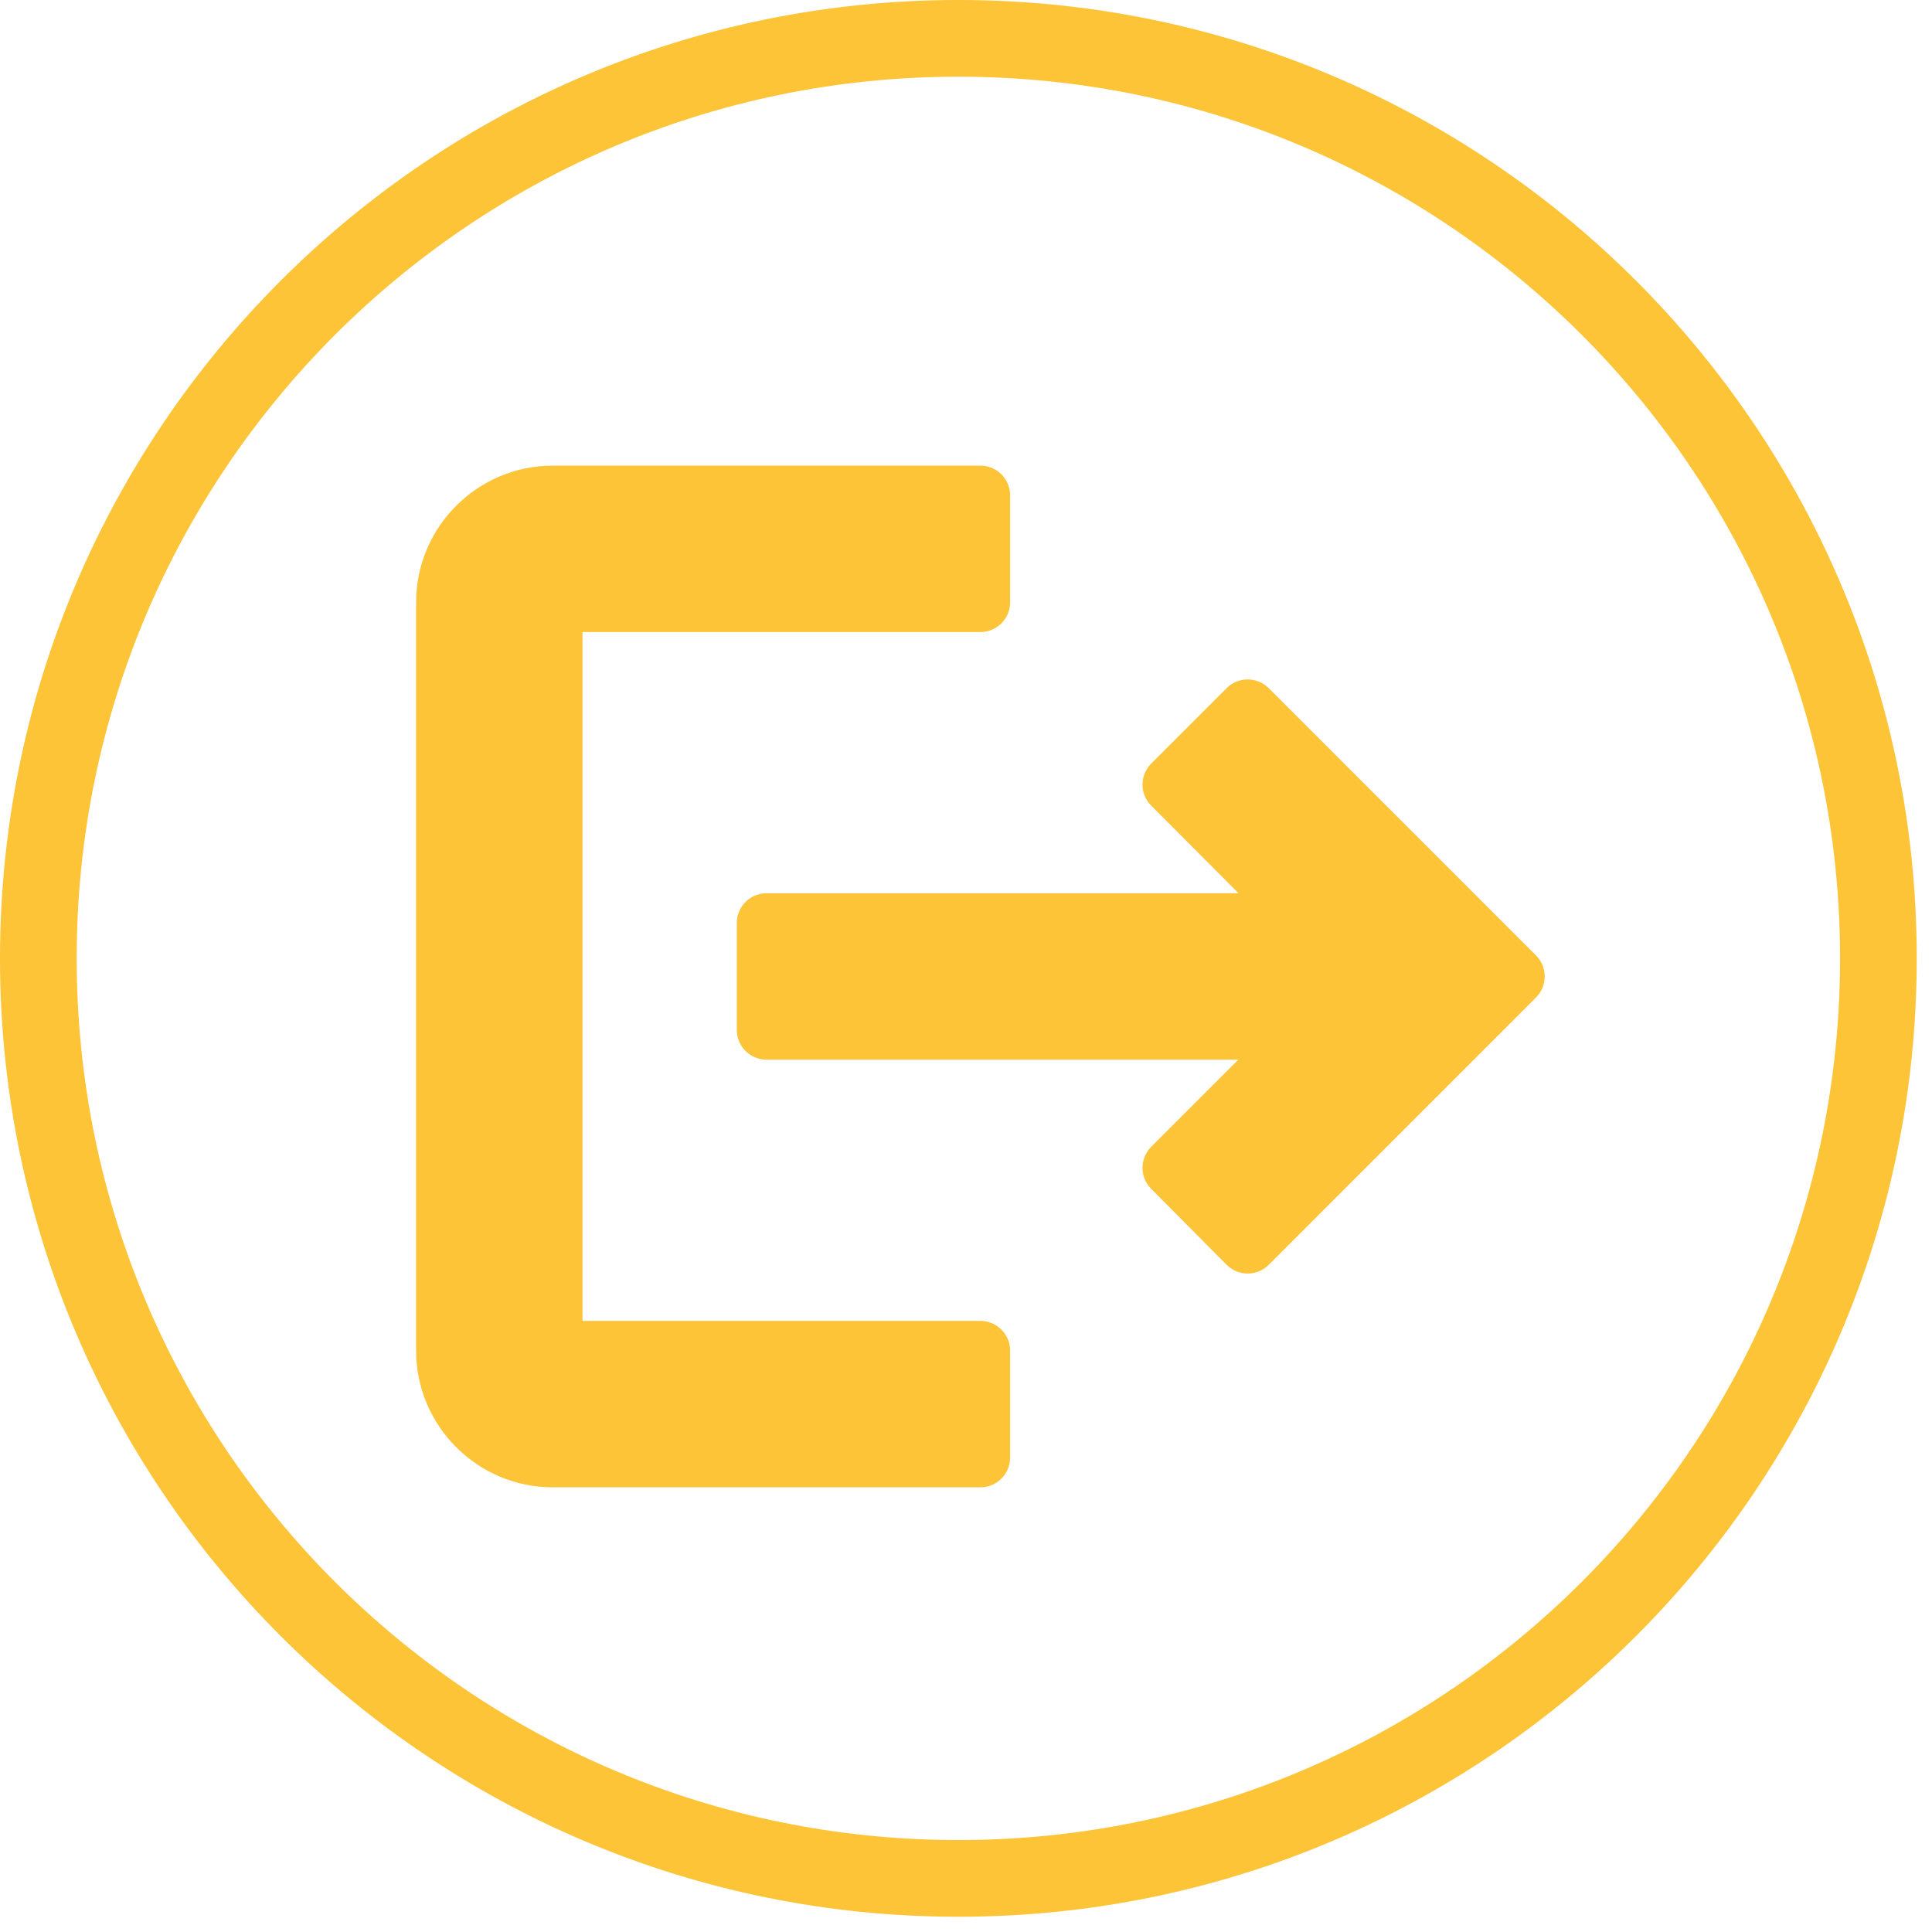
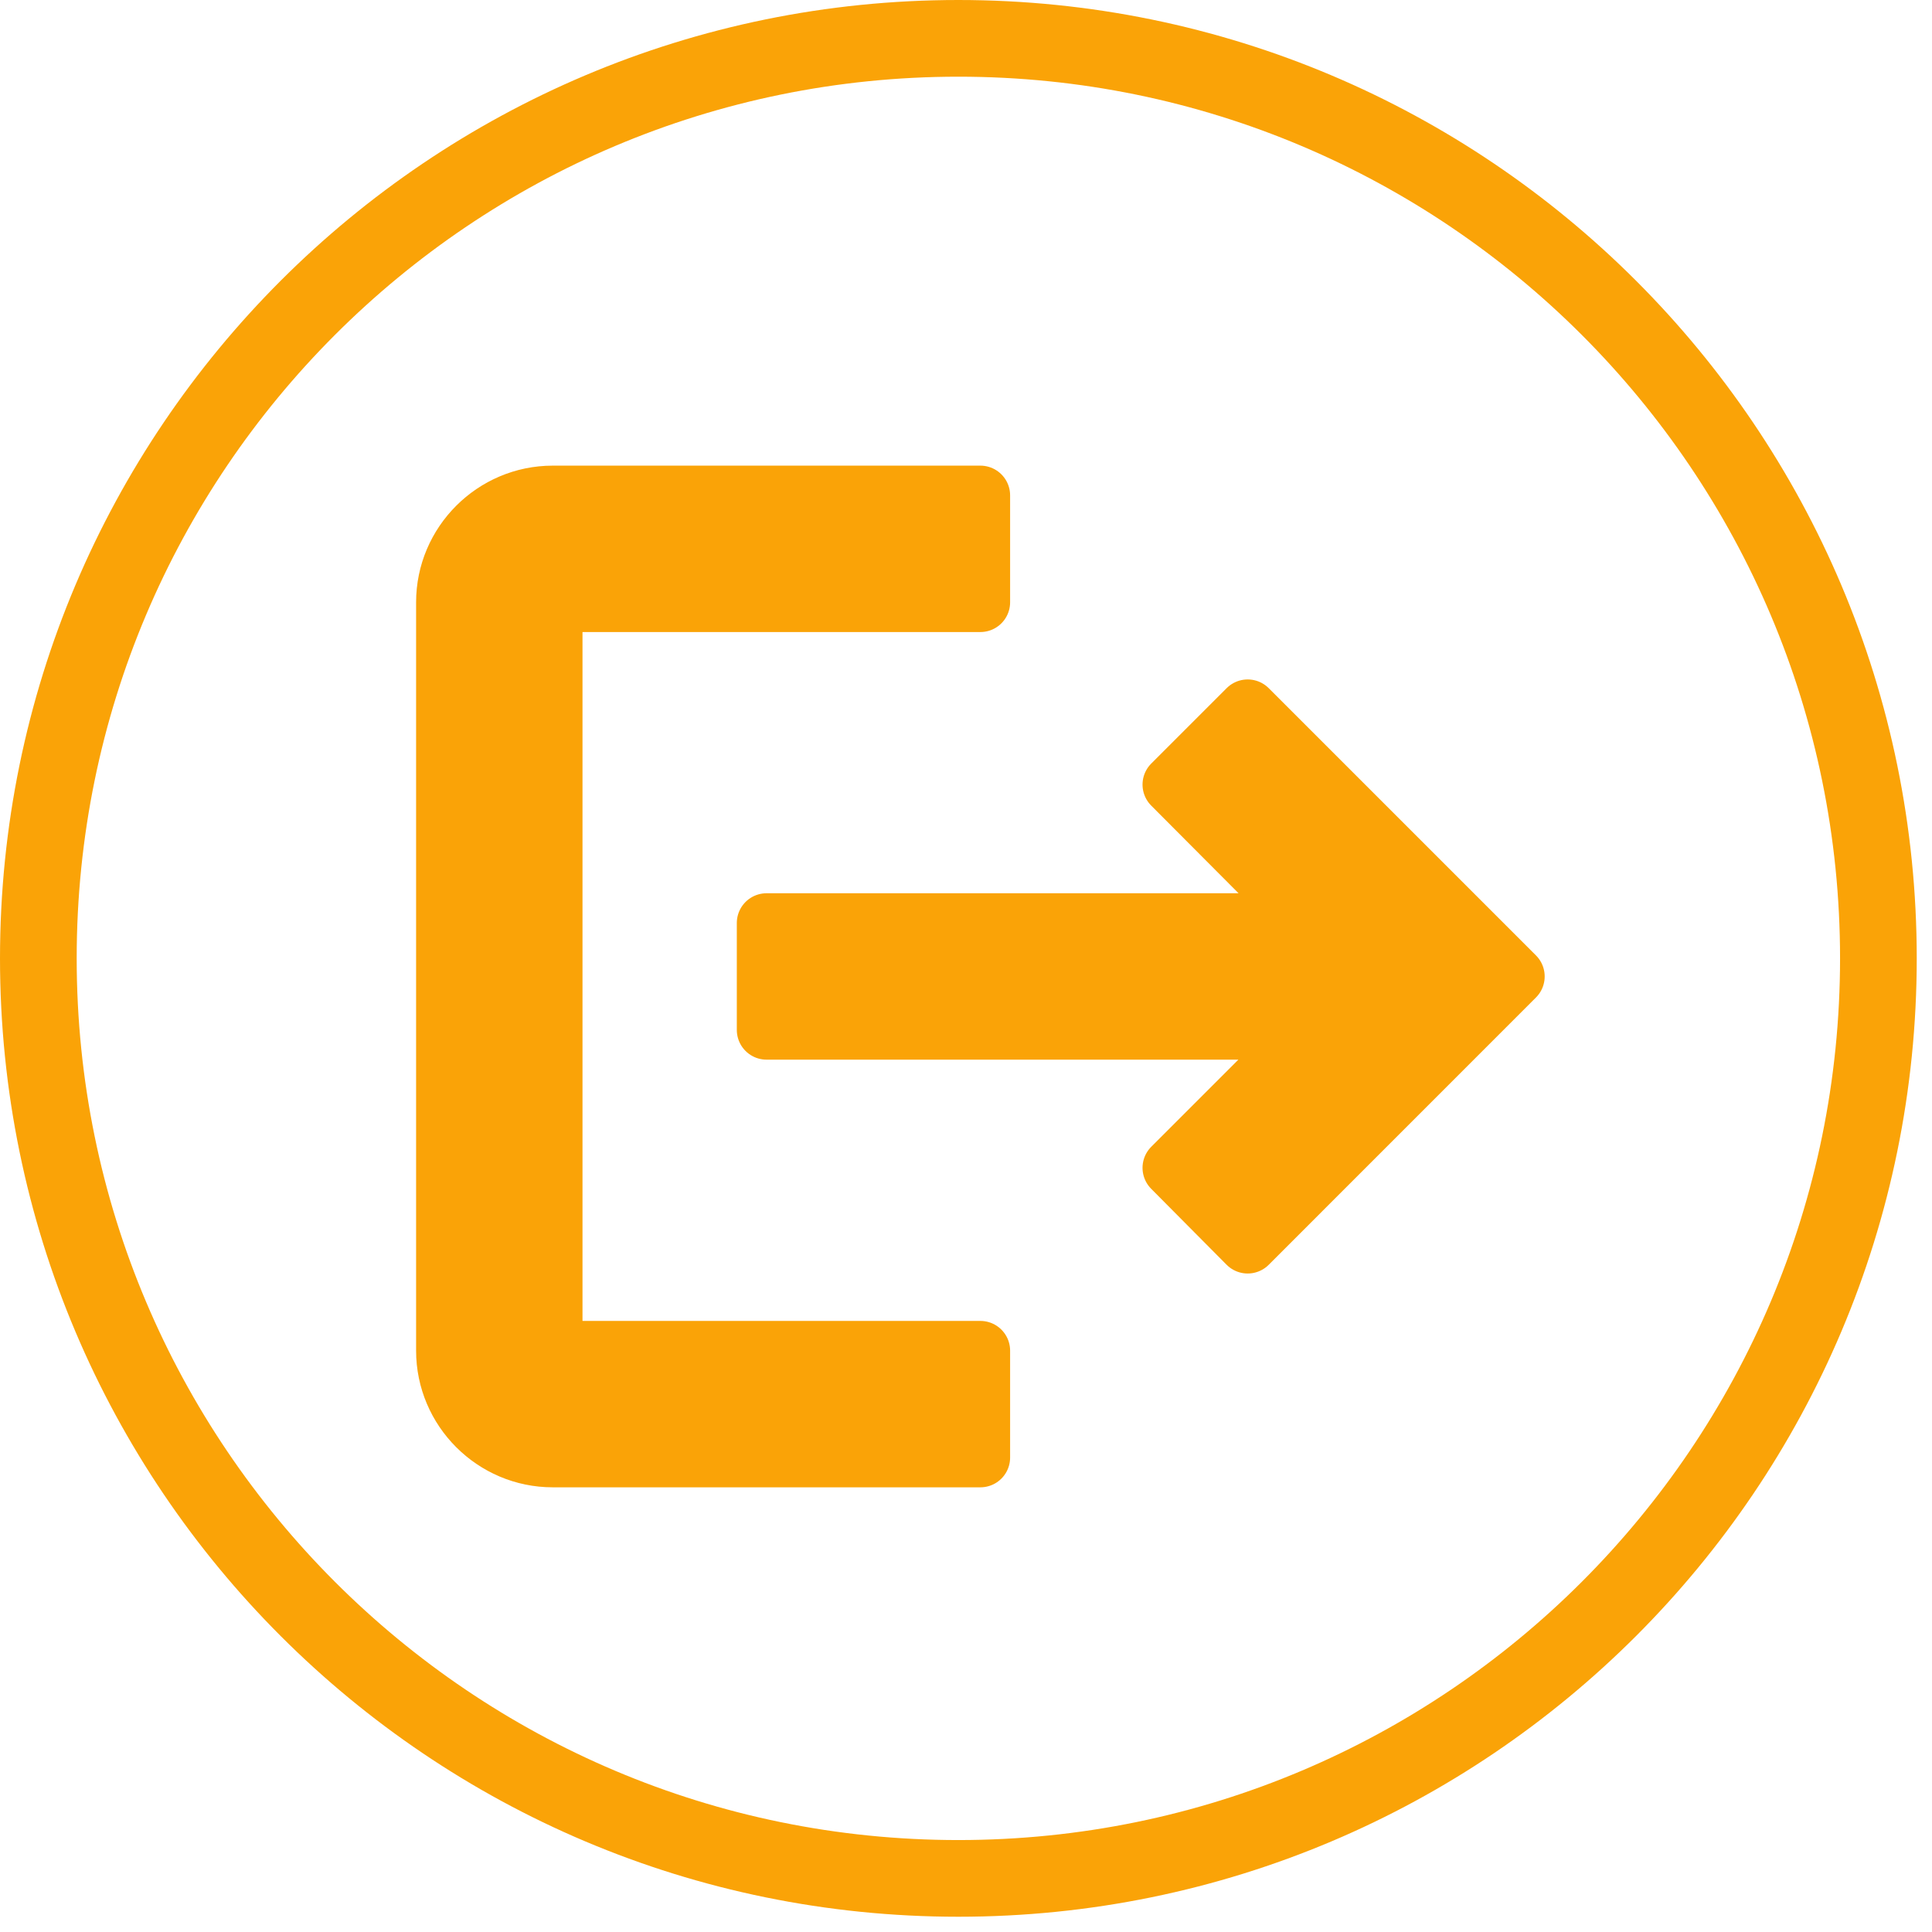
<svg xmlns="http://www.w3.org/2000/svg" width="39" height="39" viewBox="0 0 39 39" fill="none">
-   <rect x="0.774" y="0.774" width="37.144" height="37.144" rx="18.572" stroke="#FCC436" stroke-width="1.548" />
-   <path d="M25.186 14.316L23.664 15.838L26.448 18.632H15.474V20.79H26.448L23.664 23.574L25.186 25.107L30.581 19.711L25.186 14.316ZM11.158 12.158H19.79V10H11.158C9.971 10 9 10.971 9 12.158V27.265C9 28.452 9.971 29.423 11.158 29.423H19.79V27.265H11.158V12.158Z" fill="#FCC436" stroke="#FCC436" stroke-width="1.201" stroke-linejoin="round" />
+   <rect x="0.774" y="0.774" width="37.144" height="37.144" rx="18.572" stroke="#FAA307" stroke-width="1.548" />
+   <path d="M25.186 14.316L23.664 15.838L26.448 18.632H15.474V20.79H26.448L23.664 23.574L25.186 25.107L30.581 19.711L25.186 14.316ZM11.158 12.158H19.79V10H11.158C9.971 10 9 10.971 9 12.158V27.265C9 28.452 9.971 29.423 11.158 29.423H19.79V27.265H11.158V12.158Z" fill="#FAA307" stroke="#FAA307" stroke-width="1.201" stroke-linejoin="round" />
</svg>
